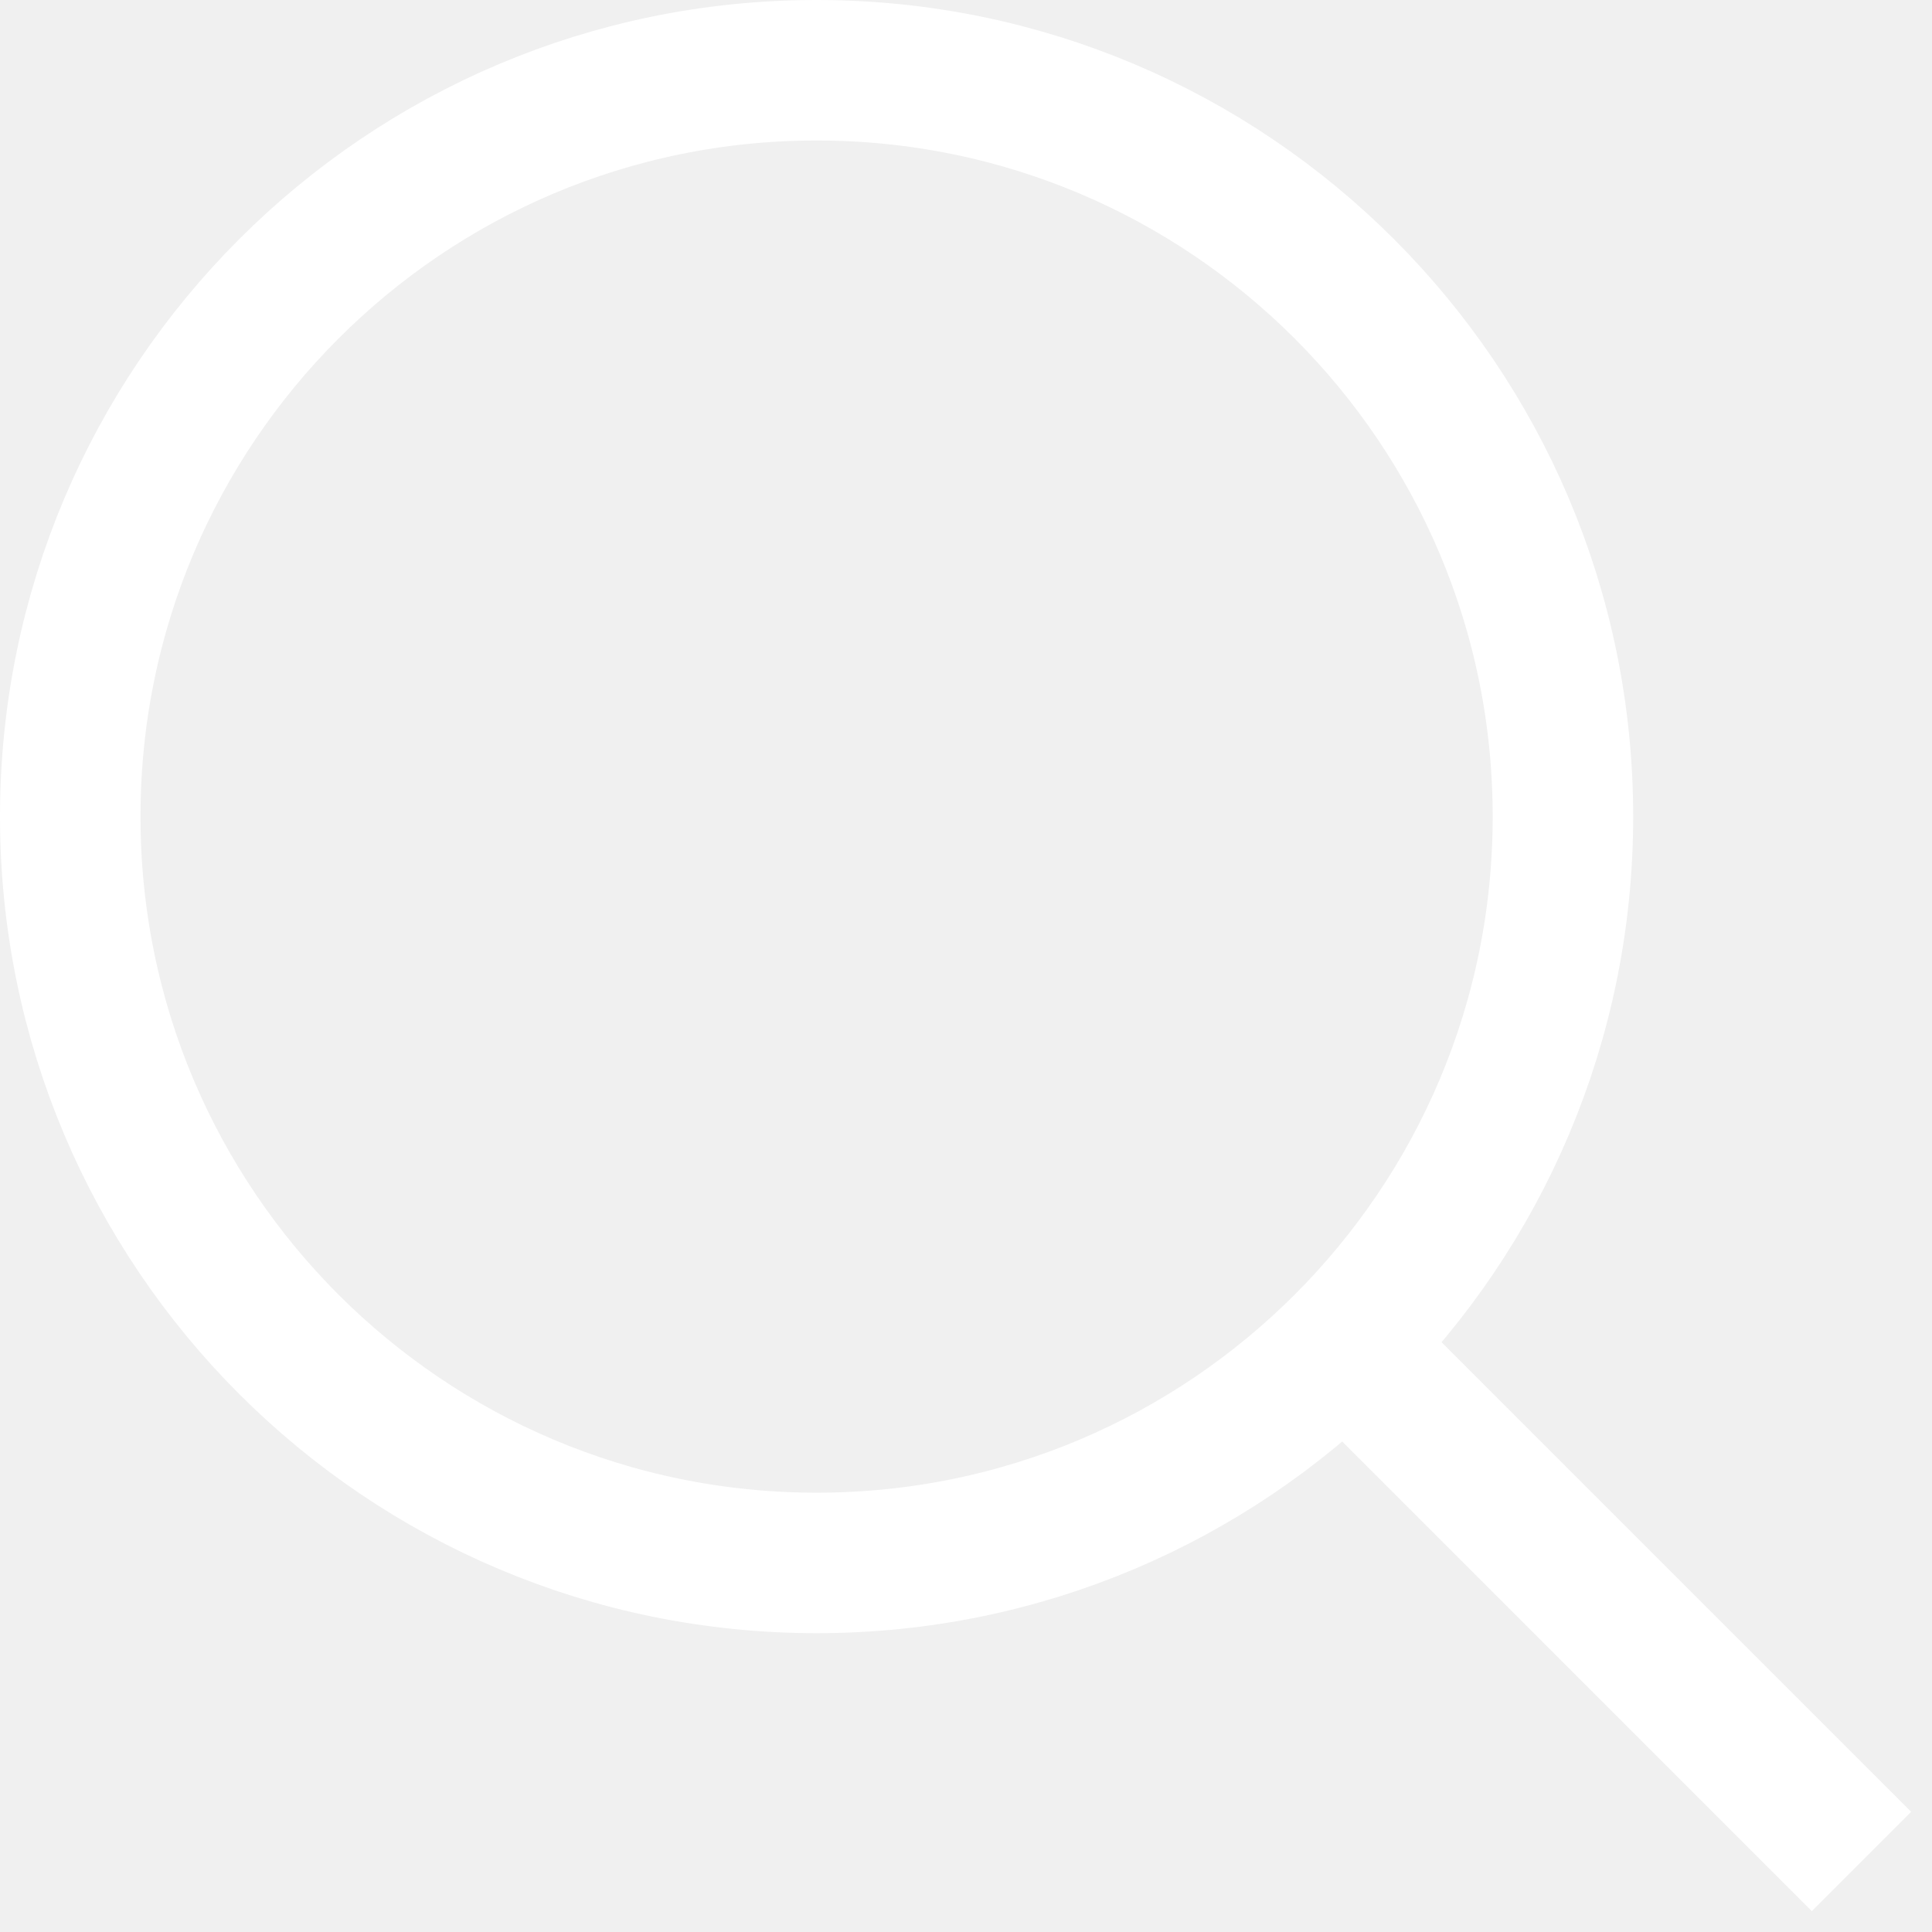
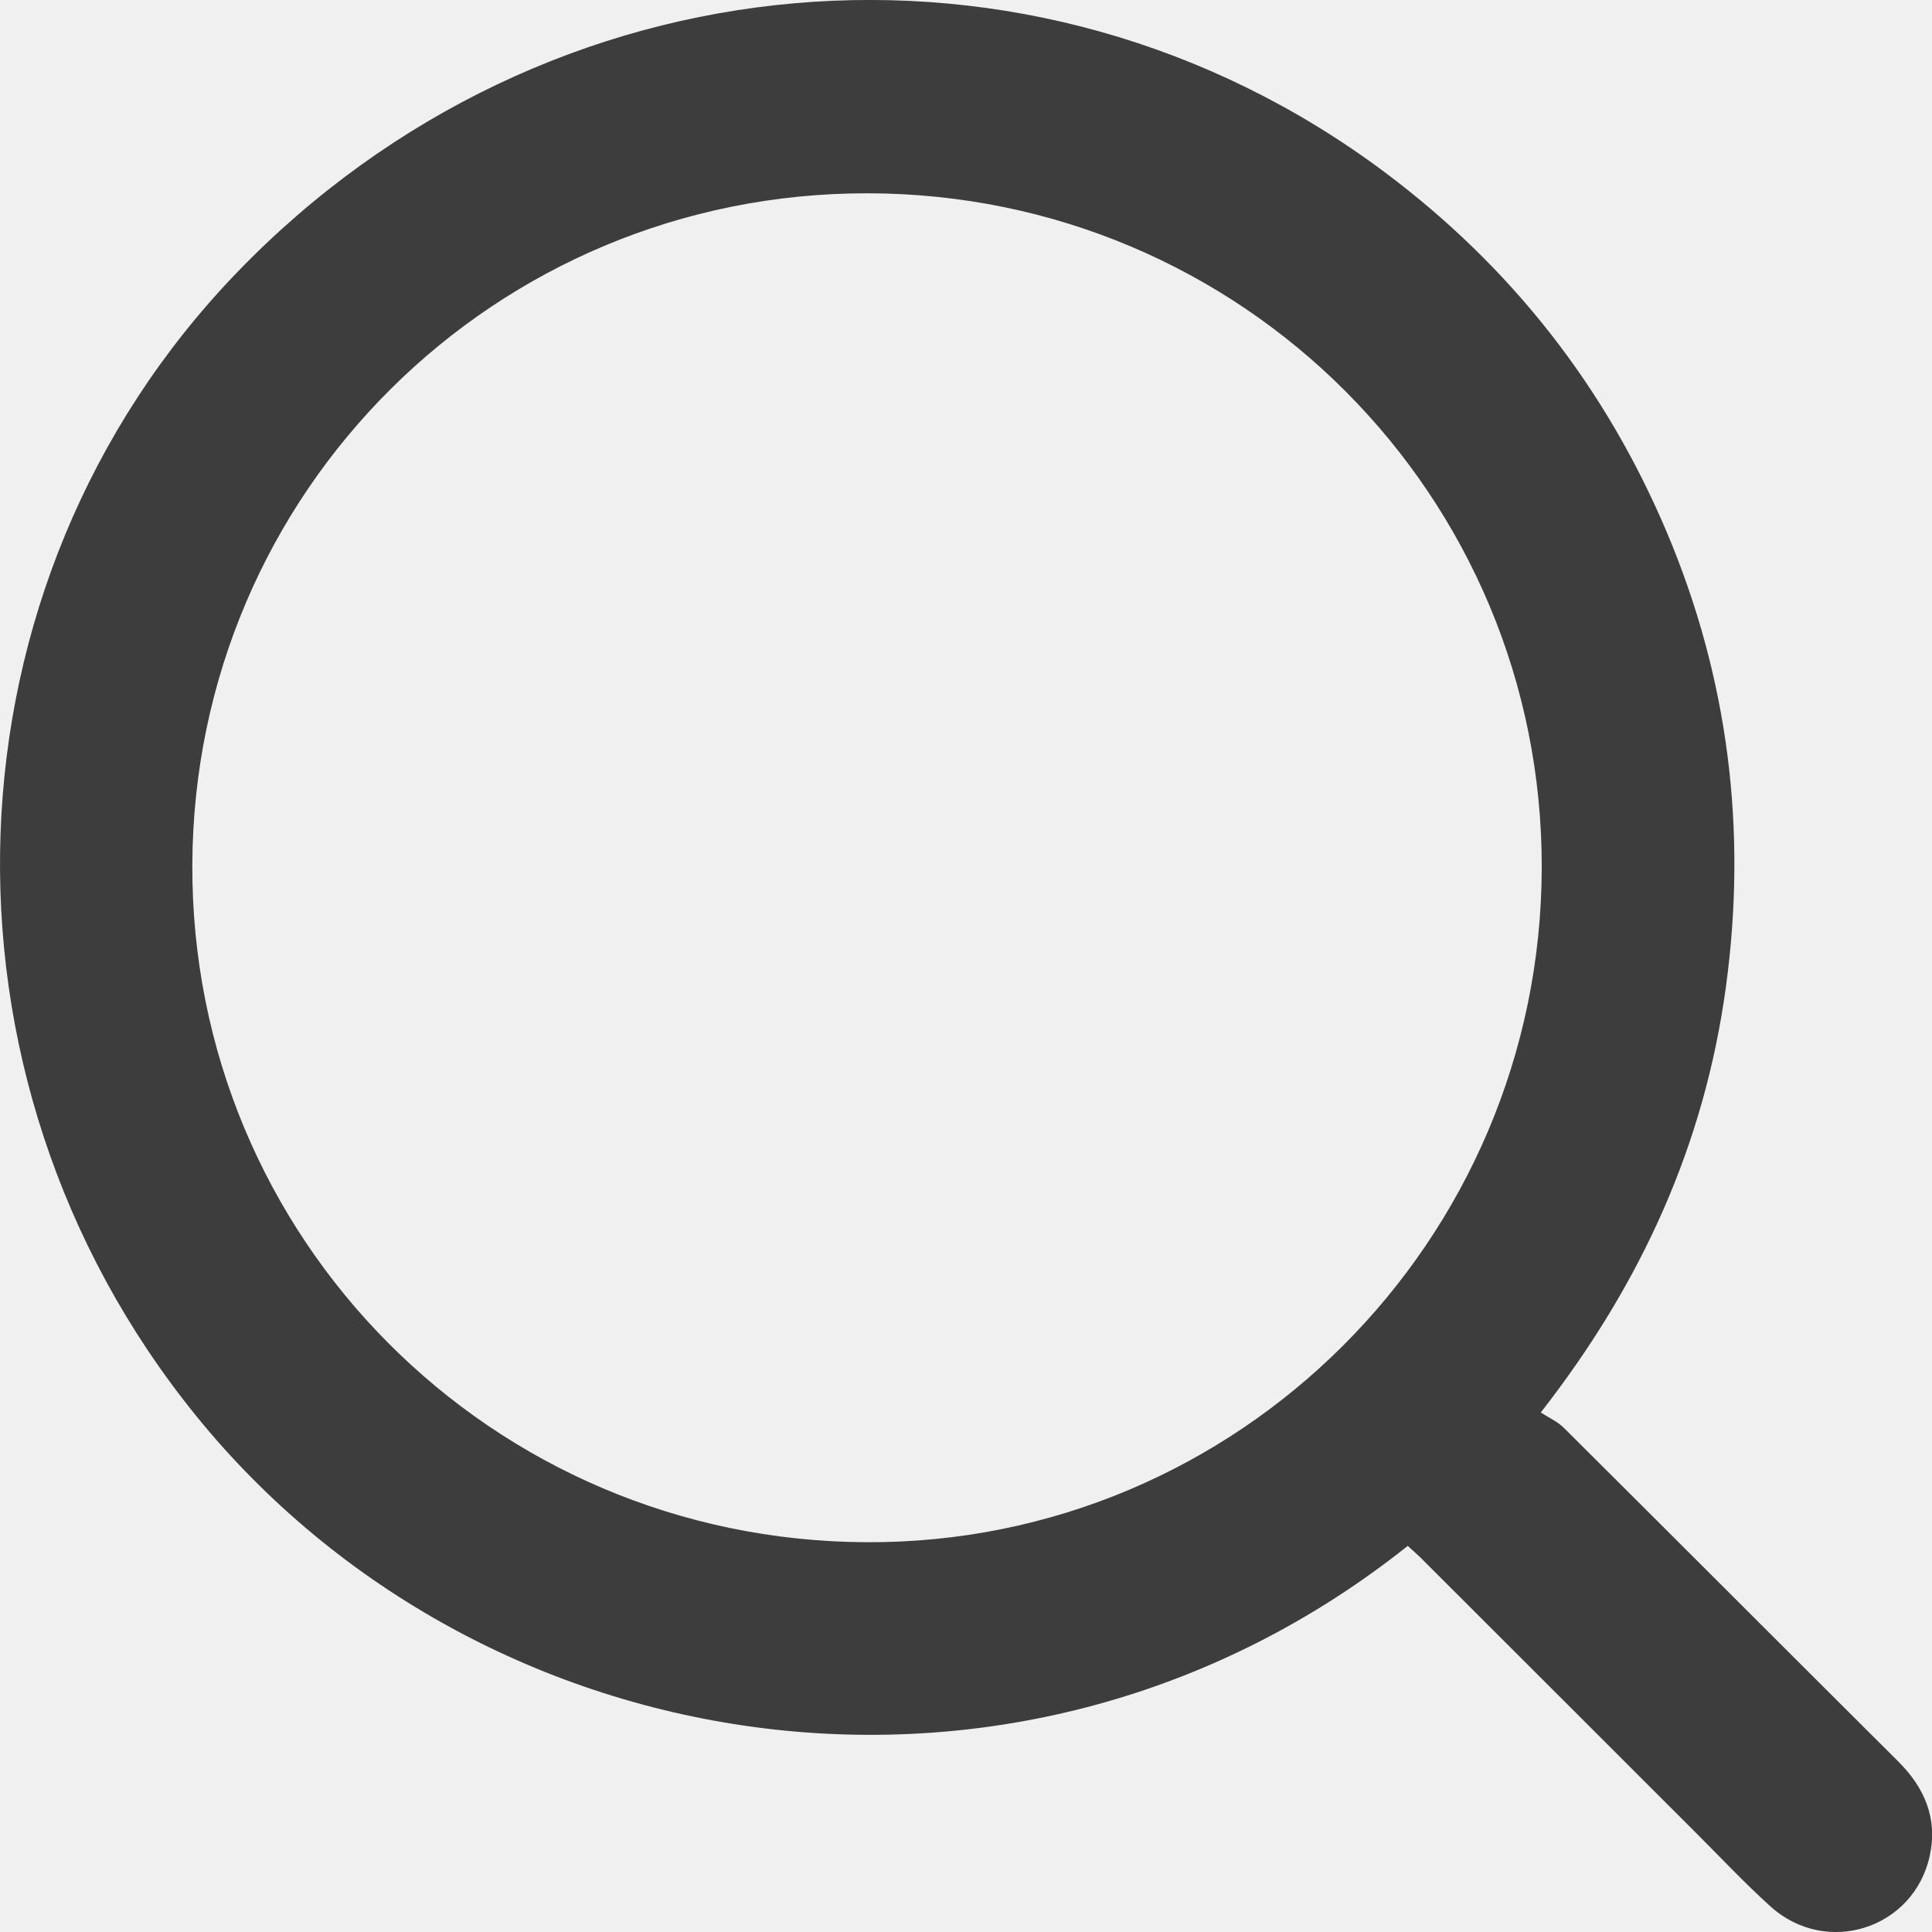
- <svg xmlns="http://www.w3.org/2000/svg" width="27.504" height="27.504" viewBox="0 0 27.504 27.504" fill="none">
-   <defs />
-   <path id="Vector" d="M1 11.625C1 5.757 5.757 1 11.625 1C17.493 1 22.25 5.757 22.25 11.625C22.25 14.559 21.061 17.215 19.138 19.138C17.215 21.061 14.559 22.25 11.625 22.25C5.757 22.25 1 17.493 1 11.625ZM26.5 26.5L19.138 19.138" stroke="#FFFFFF" stroke-opacity="1" stroke-width="2" stroke-linejoin="round" />
+ <svg xmlns="http://www.w3.org/2000/svg" width="20" height="20" viewBox="0 0 20 20" fill="none">
+   <path d="M14.573 16.003C10.575 19.186 4.988 18.306 2.028 14.654C-0.828 11.129 -0.649 6.043 2.449 2.825C5.651 -0.501 10.685 -0.945 14.335 1.783C15.642 2.761 16.618 4.004 17.254 5.508C17.894 7.022 18.088 8.597 17.866 10.22C17.645 11.837 17 13.277 15.95 14.622C16.035 14.677 16.125 14.717 16.19 14.782C17.345 15.931 18.495 17.084 19.649 18.233C19.923 18.505 20.059 18.823 19.978 19.205C19.817 19.965 18.911 20.259 18.33 19.737C18.058 19.492 17.807 19.223 17.548 18.965C16.6 18.018 15.653 17.07 14.704 16.123C14.665 16.085 14.624 16.05 14.573 16.003ZM15.96 8.987C15.97 5.127 12.853 2.006 8.983 2.001C5.123 1.995 2.008 5.091 1.991 8.948C1.974 12.817 5.085 15.947 8.968 15.965C12.812 15.983 15.95 12.85 15.96 8.987Z" fill="#3D3D3D" />
</svg>
